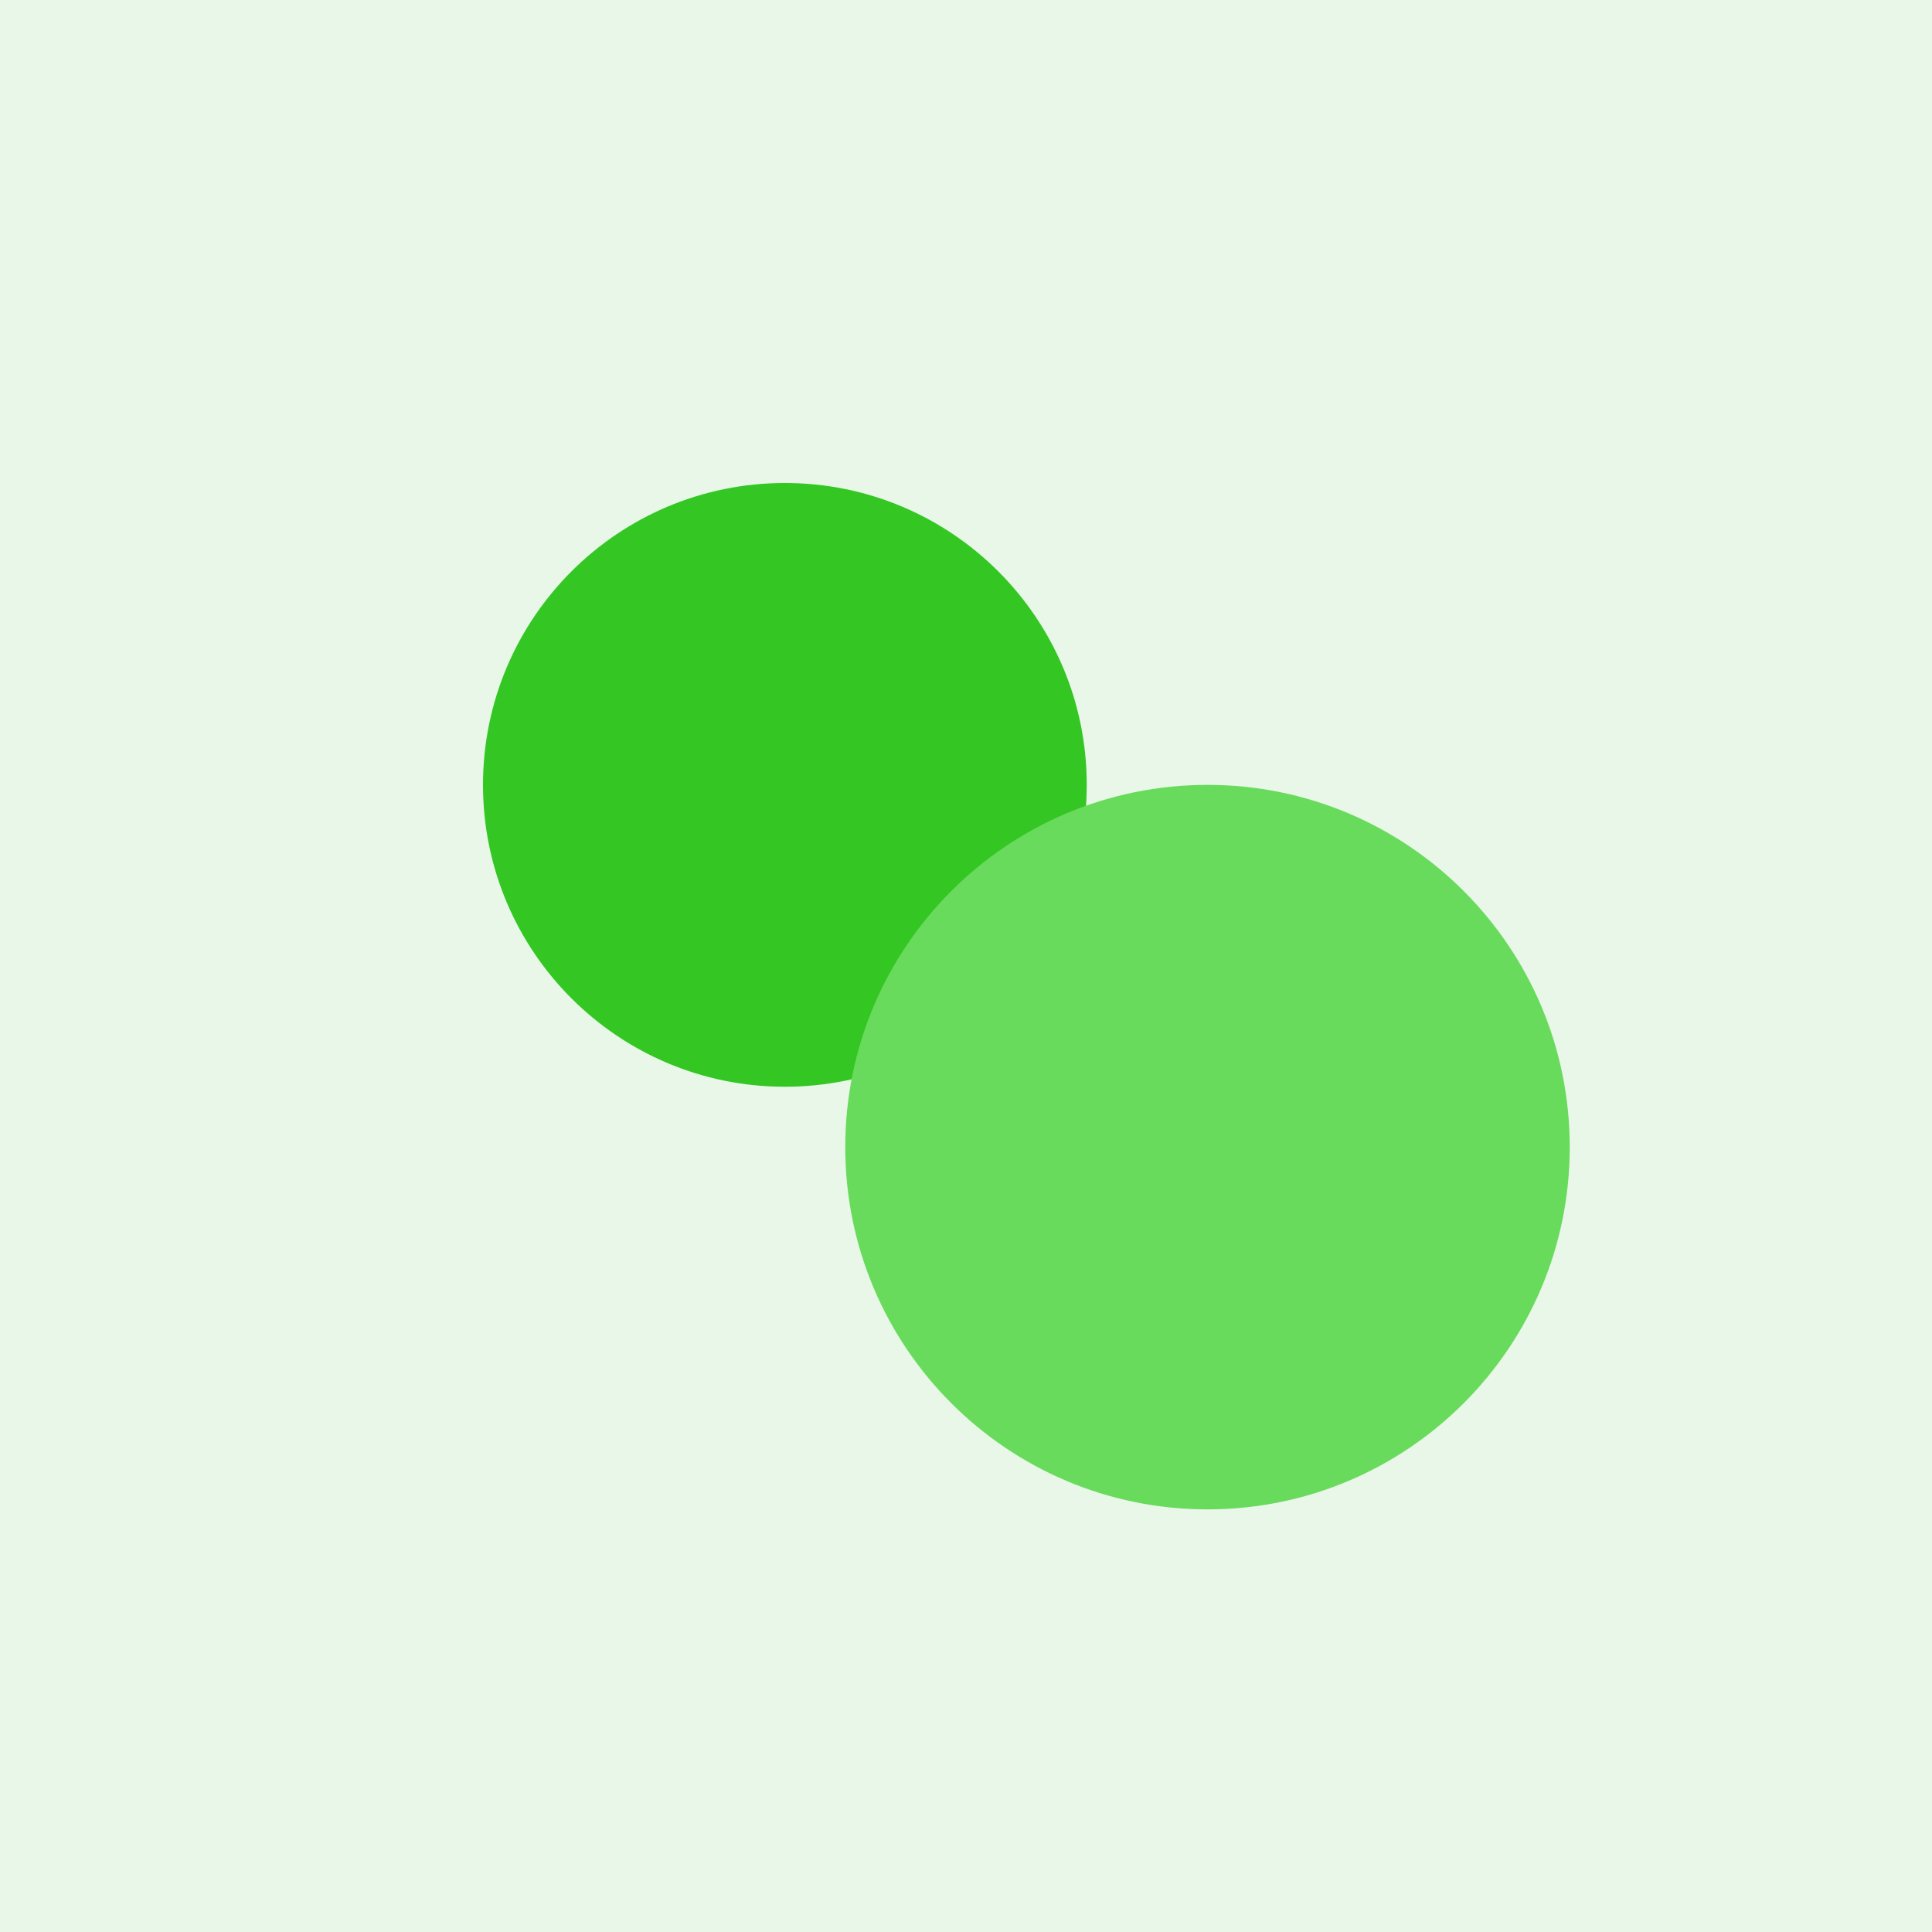
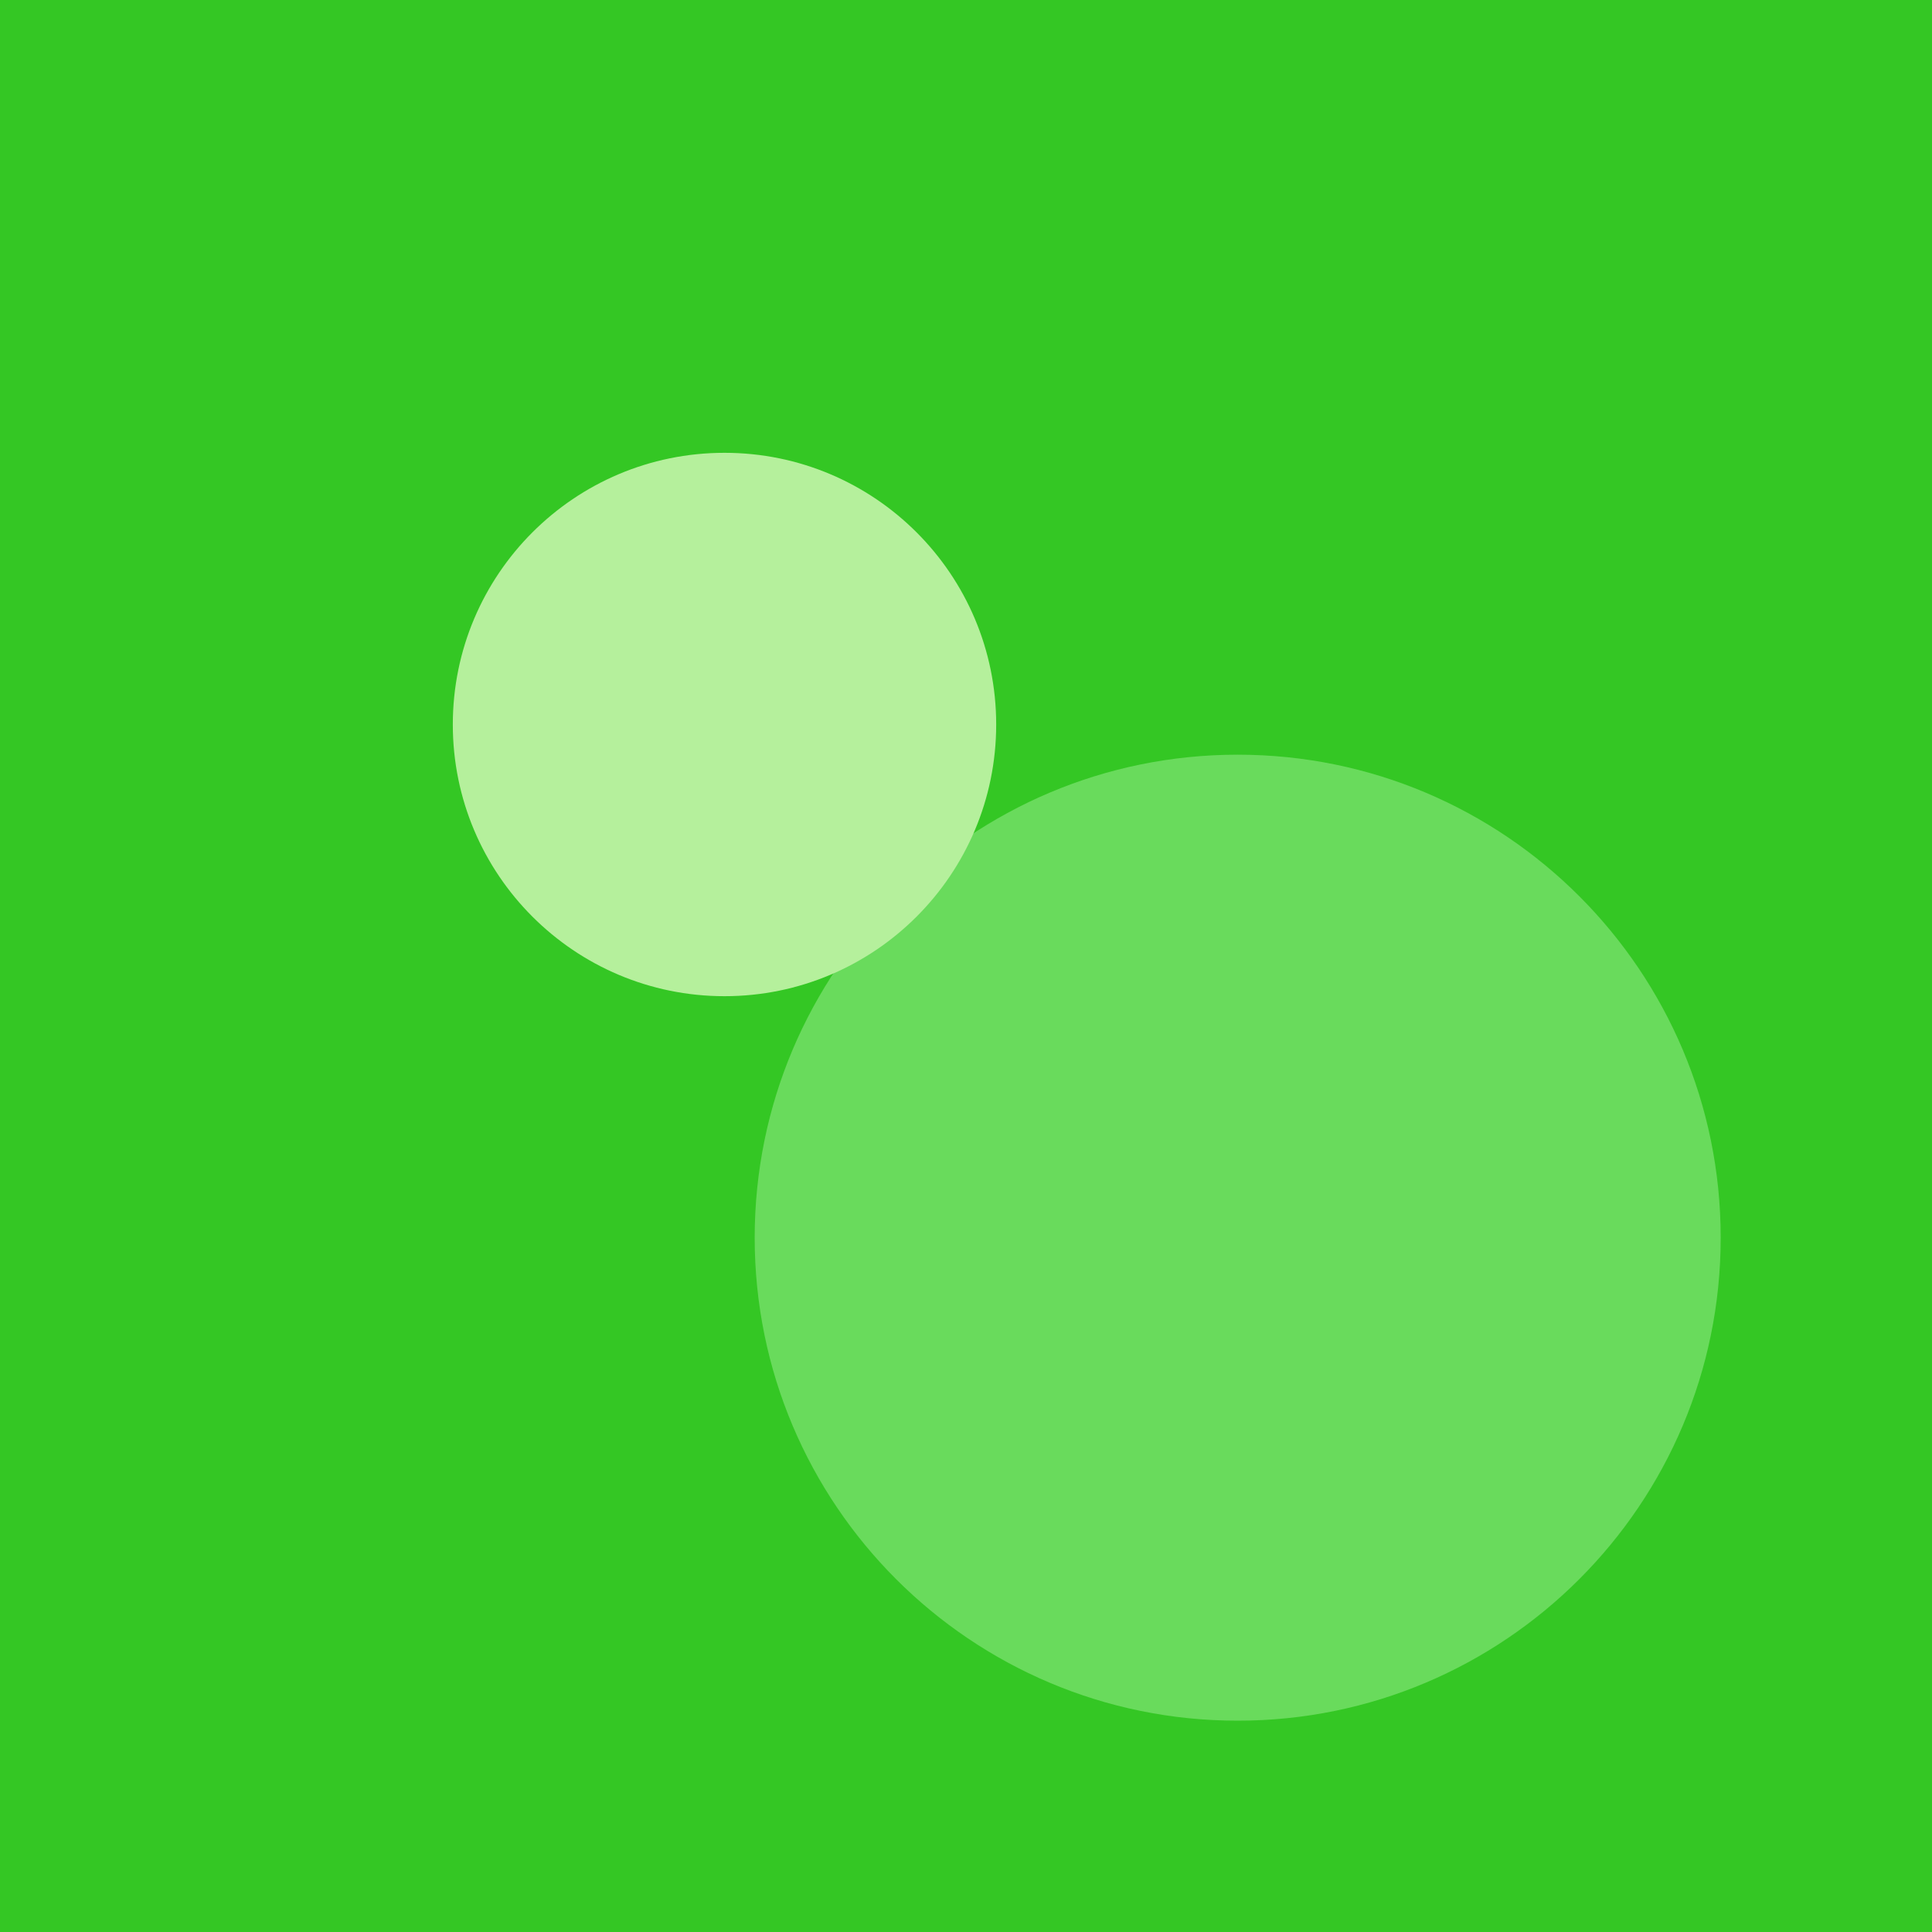
<svg xmlns="http://www.w3.org/2000/svg" viewBox="0 0 64 64">
-   <rect width="64" height="64" fill="#e8f7e8" />
-   <circle cx="26" cy="26" r="10" fill="#34c724" />
-   <circle cx="40" cy="38" r="12" fill="#69db5cff" />
+   <rect width="64" height="64" fill="#34c724" />
+   <circle cx="41" cy="41" r="16" fill="#69db5c" />
+   <circle cx="24" cy="24" r="9" fill="#b5f09c" />
</svg>
